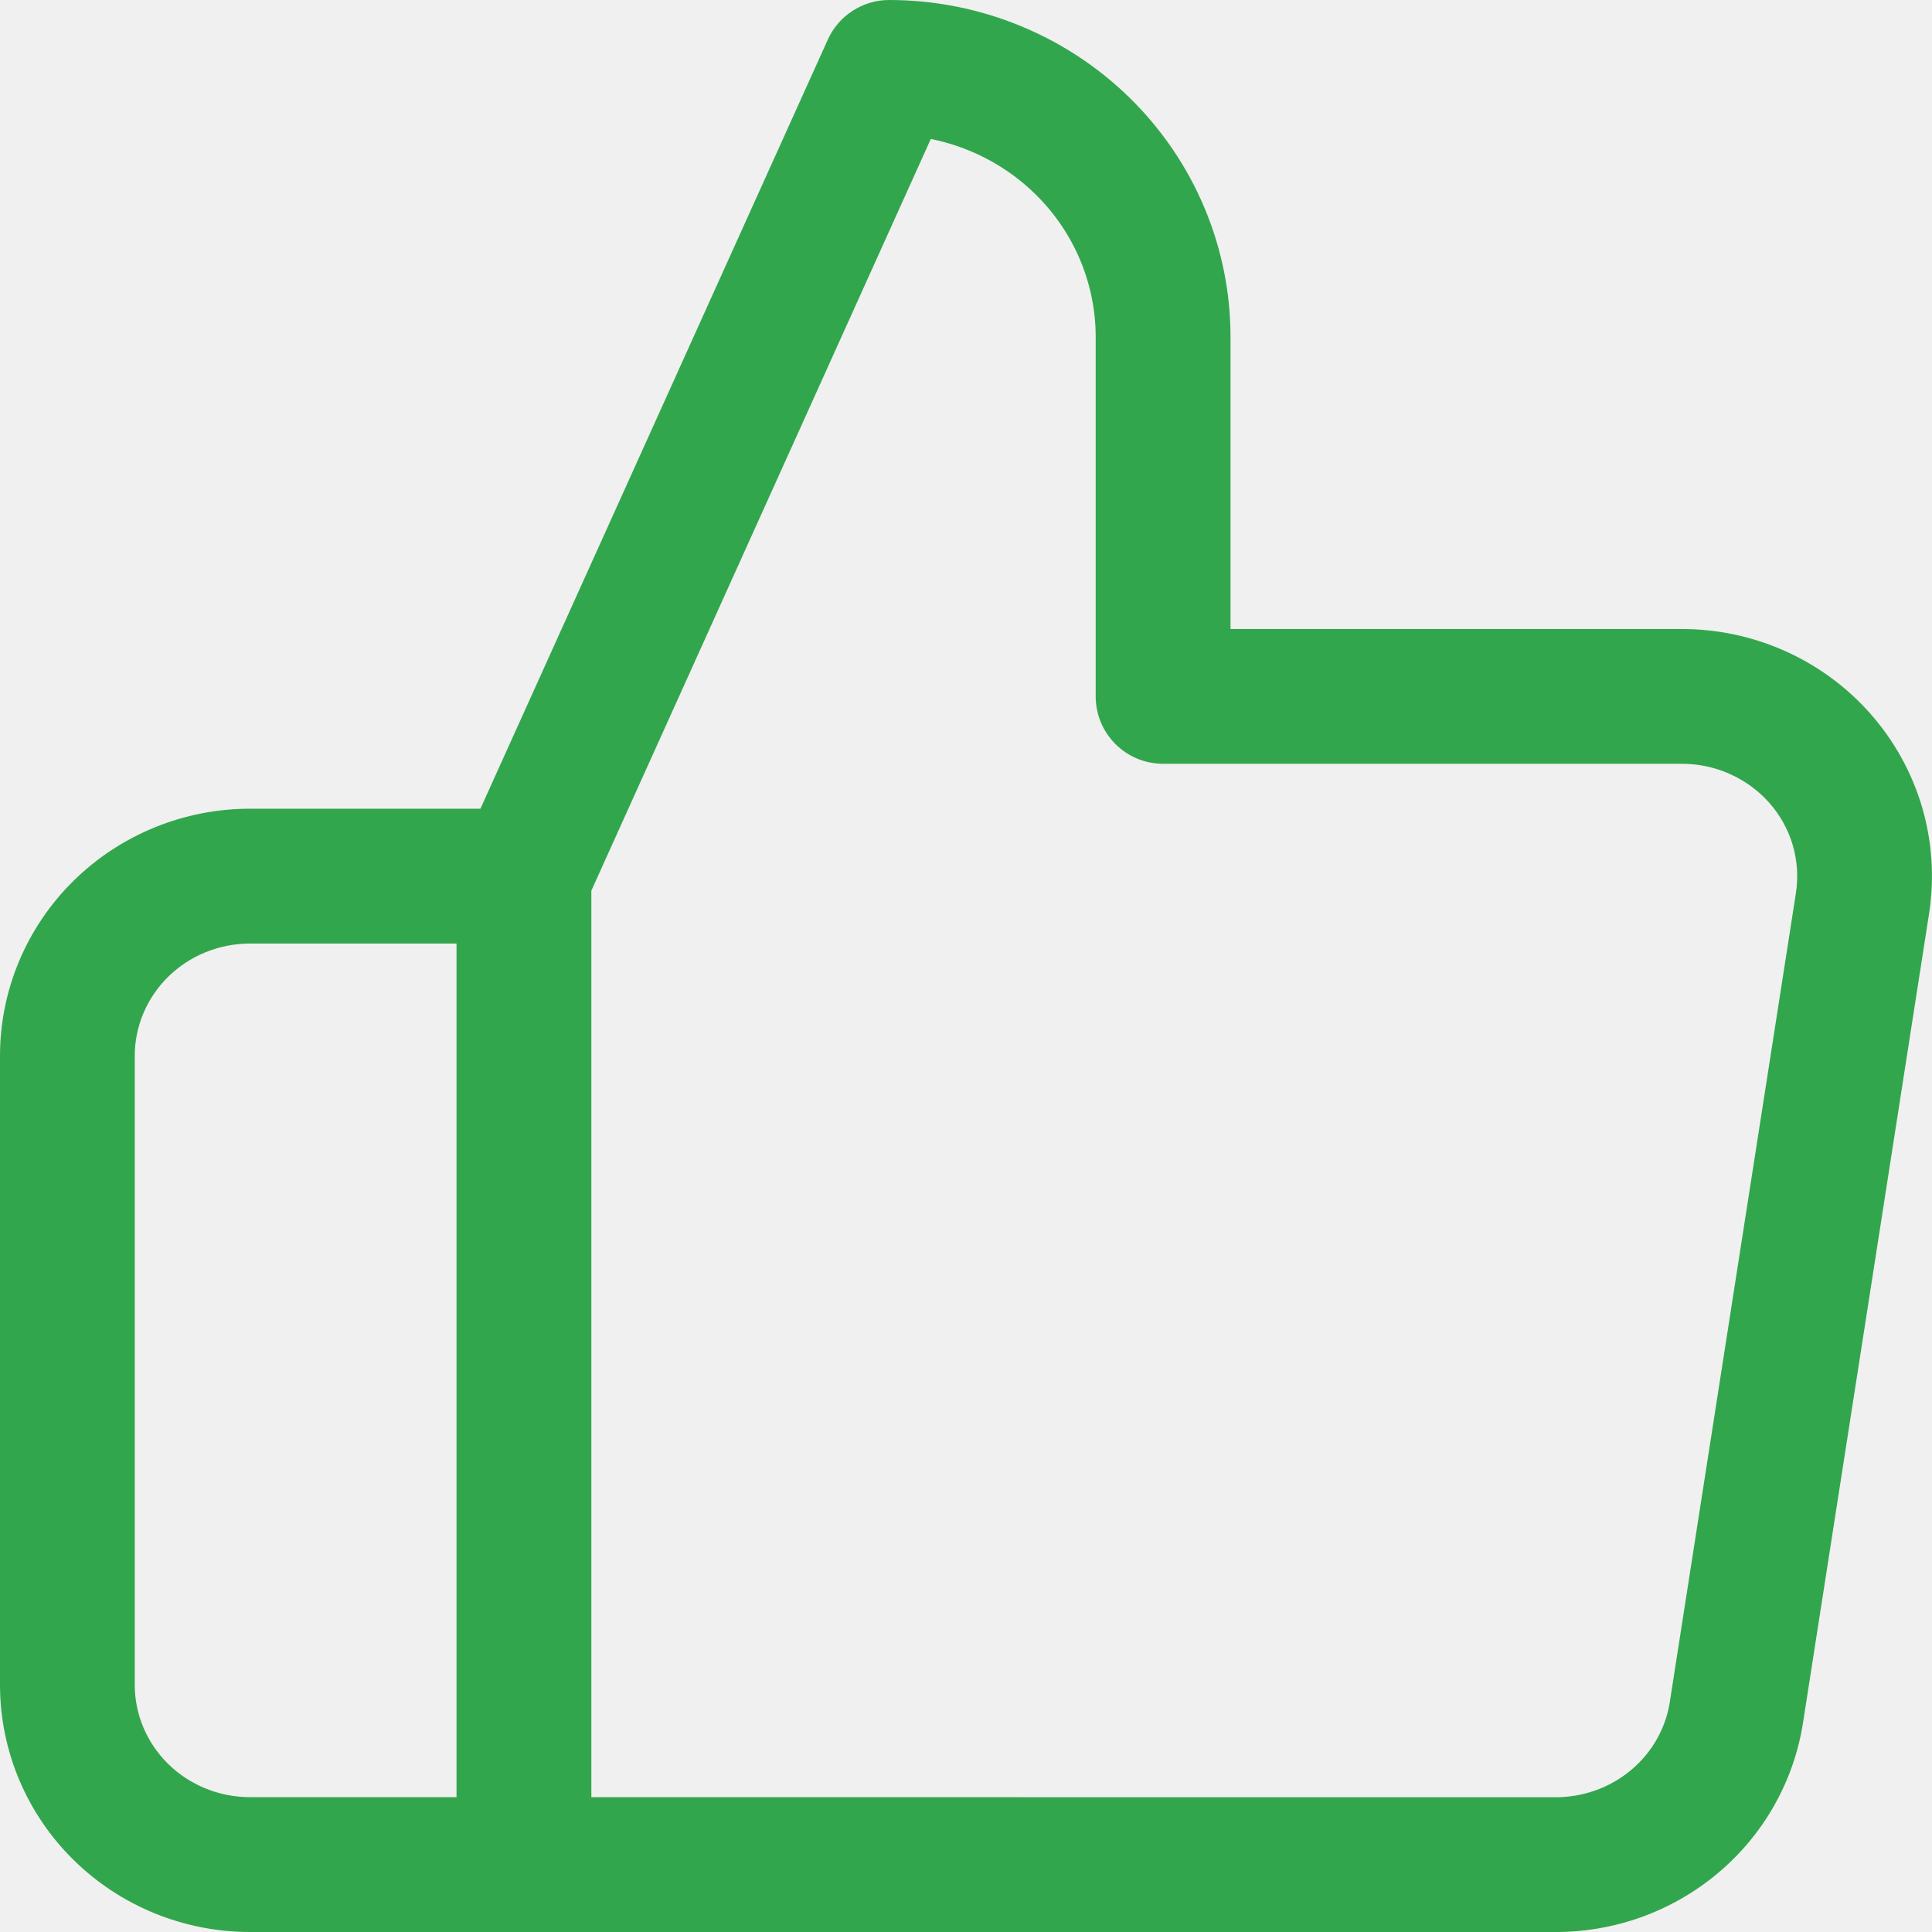
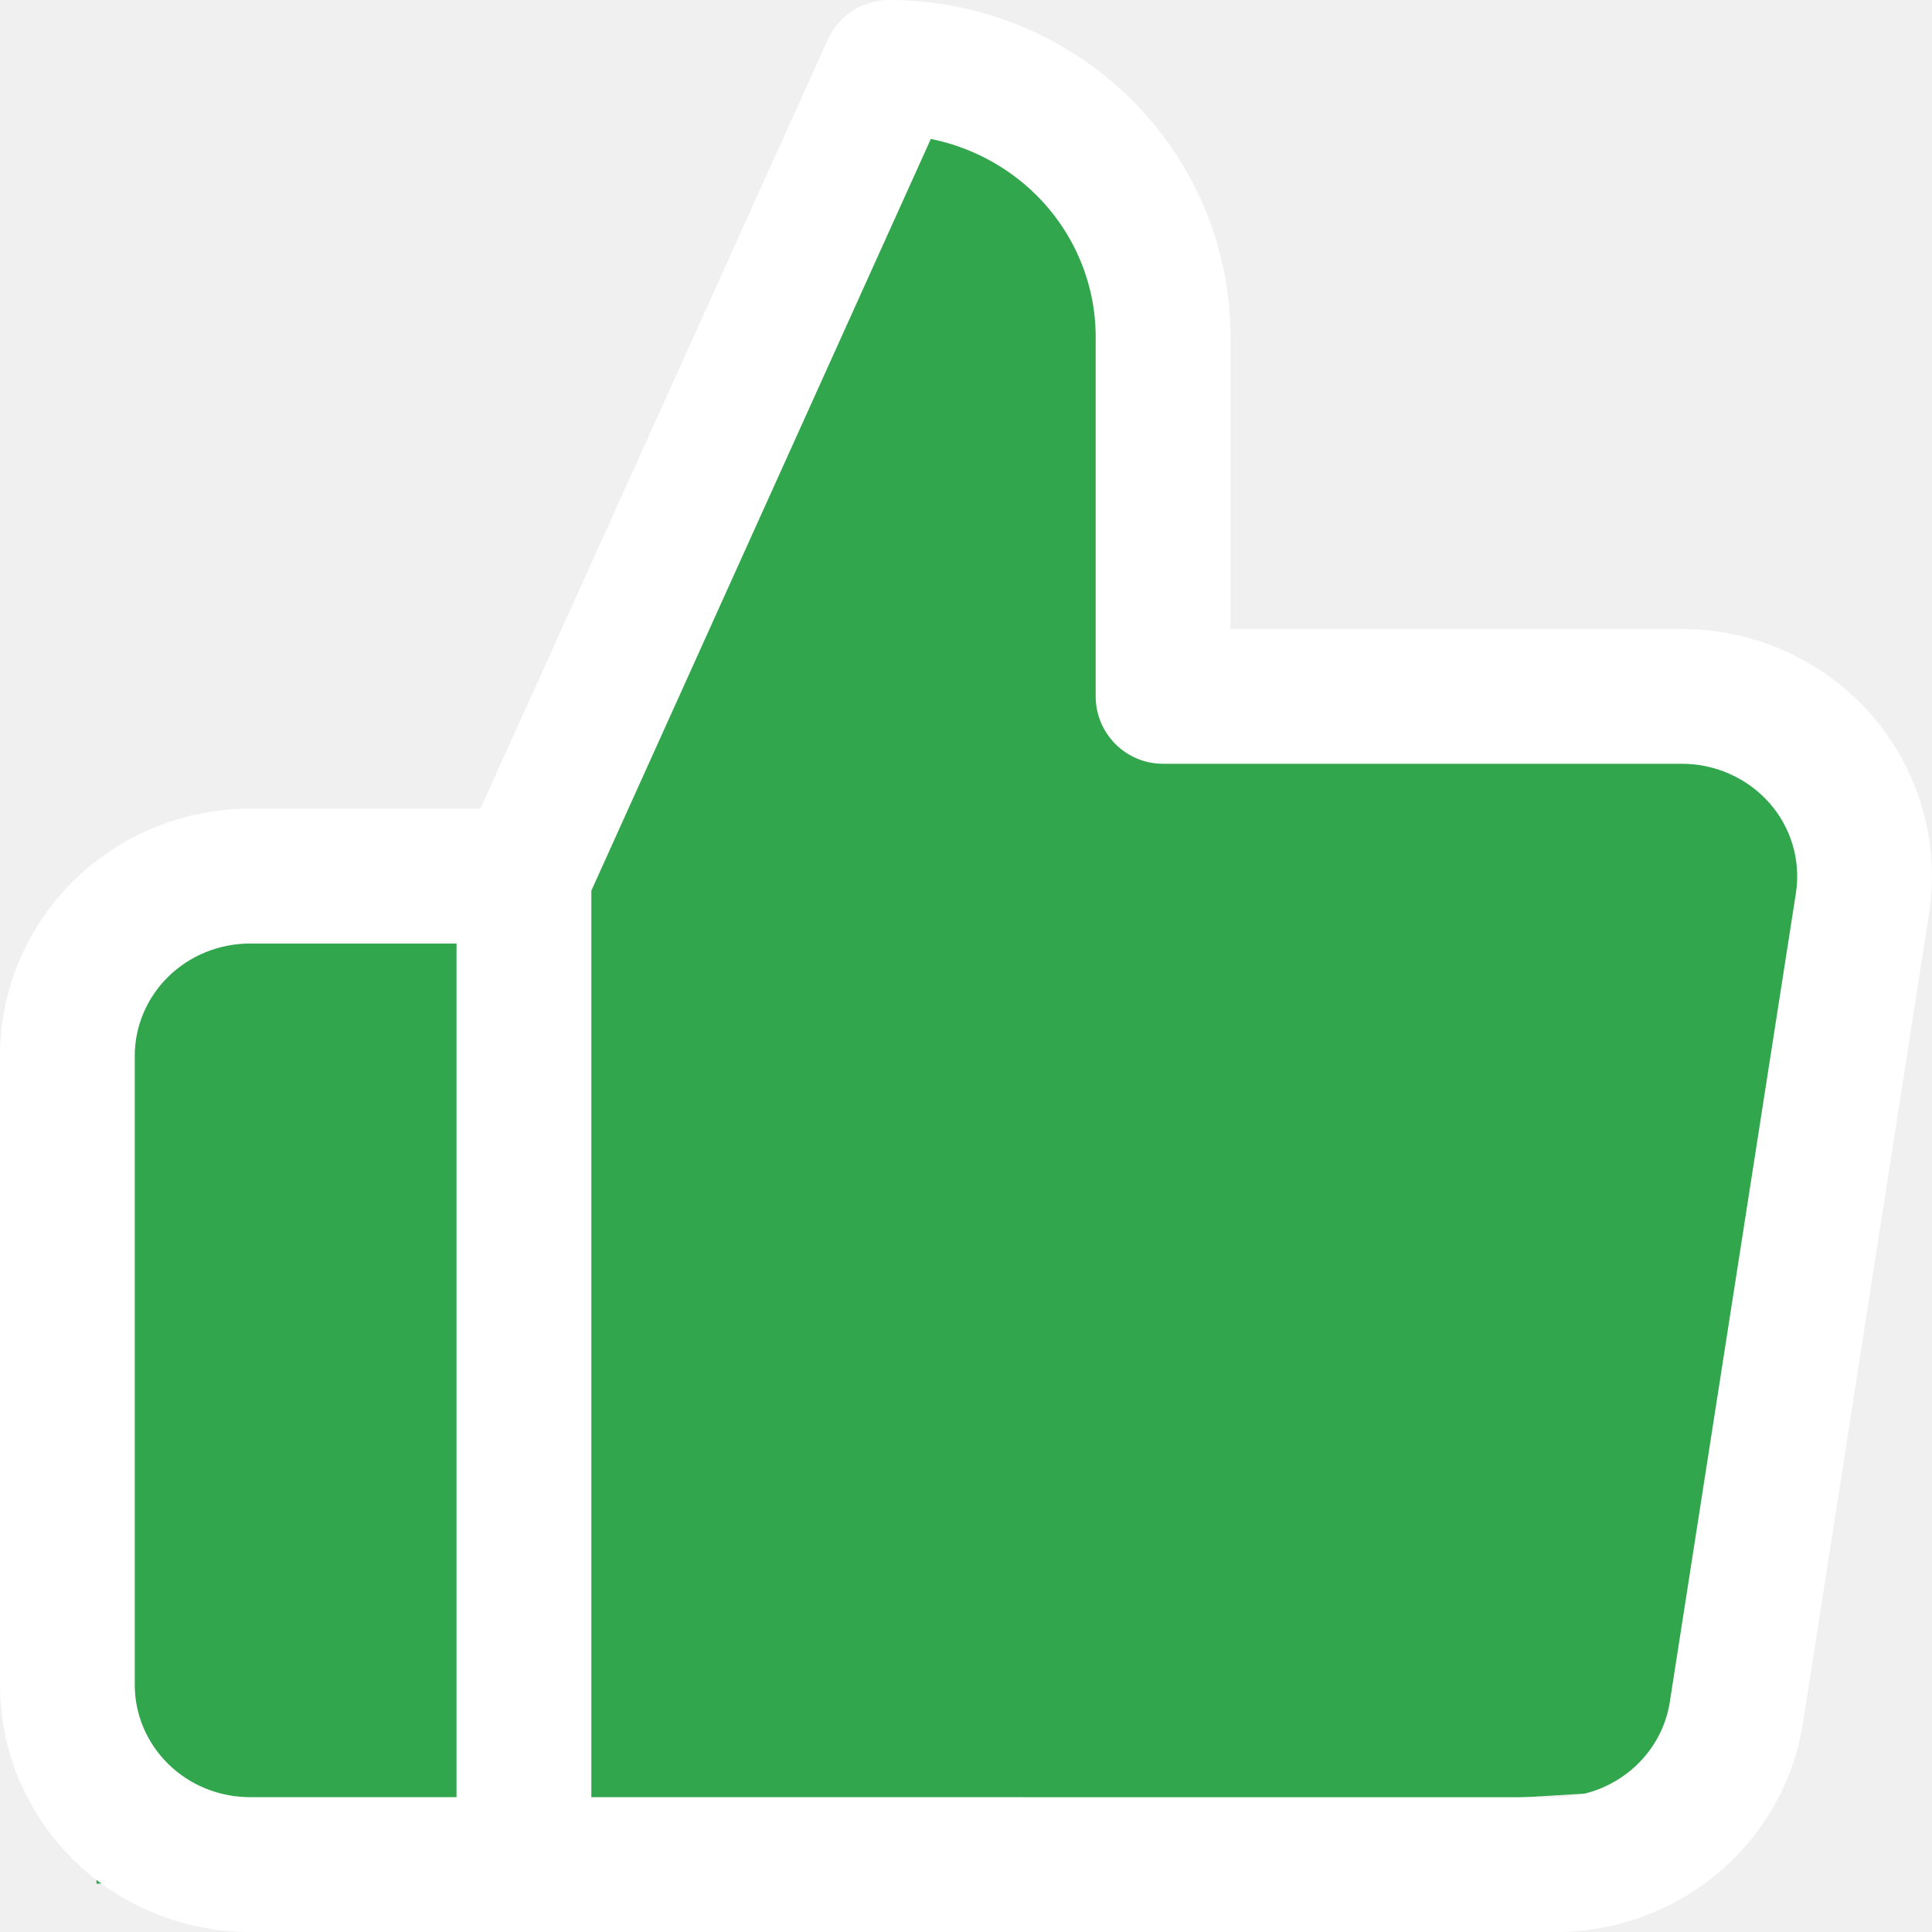
- <svg xmlns="http://www.w3.org/2000/svg" width="24" height="24" viewBox="0 0 24 24">
-   <path fill-rule="evenodd" clip-rule="evenodd" d="M10.283 0.493C10.418 0.193 10.717 0 11.046 0C12.166 0 13.243 0.438 14.039 1.221C14.836 2.005 15.286 3.071 15.286 4.186V7.814H20.864C21.311 7.81 21.753 7.901 22.161 8.081C22.571 8.262 22.937 8.529 23.233 8.864C23.53 9.2 23.749 9.595 23.876 10.024C24.002 10.453 24.032 10.904 23.964 11.346L23.964 11.347L22.399 21.392C22.399 21.392 22.399 21.392 22.399 21.392C22.286 22.128 21.907 22.796 21.335 23.273C20.765 23.75 20.042 24.007 19.299 24H3.106C2.286 24 1.498 23.68 0.914 23.105C0.331 22.531 0 21.749 0 20.93V13.116C0 12.298 0.331 11.515 0.914 10.941C1.498 10.367 2.286 10.046 3.106 10.046H5.968L10.283 0.493ZM7.346 11.064L11.563 1.726C12.054 1.825 12.507 2.063 12.865 2.415C13.344 2.887 13.611 3.524 13.611 4.186V8.651C13.611 9.113 13.986 9.488 14.448 9.488H20.868L20.878 9.488C21.087 9.486 21.294 9.528 21.485 9.613C21.675 9.697 21.843 9.82 21.979 9.973C22.114 10.126 22.213 10.305 22.27 10.498C22.326 10.691 22.34 10.893 22.31 11.091C22.31 11.091 22.31 11.091 22.31 11.091L20.744 21.136L20.744 21.137C20.694 21.467 20.523 21.77 20.261 21.989C19.998 22.209 19.661 22.329 19.312 22.326L7.346 22.325V11.064ZM5.671 22.325V11.721H3.106C2.722 11.721 2.356 11.871 2.089 12.134C1.822 12.397 1.674 12.751 1.674 13.116V20.93C1.674 21.296 1.822 21.649 2.089 21.912C2.356 22.175 2.722 22.325 3.106 22.325H5.671Z" fill="#32A64D" />
+ <svg xmlns="http://www.w3.org/2000/svg" width="24" height="24" viewBox="0 0 24 24" fill="none">
+   <path d="M6.6 10.802L11.999 0.602L14.999 5.402V8.402L22.799 9.602L21 22.201L1.2 23.401L0.6 11.402L6.6 10.802Z" fill="#32A64D" />
+   <path fill-rule="evenodd" clip-rule="evenodd" d="M10.283 0.493C10.418 0.193 10.717 0 11.046 0C12.166 0 13.243 0.438 14.039 1.221C14.836 2.005 15.286 3.071 15.286 4.186V7.814H20.864C21.311 7.81 21.753 7.901 22.161 8.081C22.571 8.262 22.937 8.529 23.233 8.864C23.53 9.2 23.749 9.595 23.876 10.024C24.002 10.453 24.032 10.904 23.964 11.346L23.964 11.347L22.399 21.392C22.399 21.392 22.399 21.392 22.399 21.392C22.286 22.128 21.907 22.796 21.335 23.273C20.765 23.75 20.042 24.007 19.299 24H3.106C2.286 24 1.498 23.68 0.914 23.105C0.331 22.531 0 21.749 0 20.93V13.116C0 12.298 0.331 11.515 0.914 10.941C1.498 10.367 2.286 10.046 3.106 10.046H5.968L10.283 0.493ZM7.346 11.064L11.563 1.726C12.054 1.825 12.507 2.063 12.865 2.415C13.344 2.887 13.611 3.524 13.611 4.186V8.651C13.611 9.113 13.986 9.488 14.448 9.488H20.868L20.878 9.488C21.087 9.486 21.294 9.528 21.485 9.613C21.675 9.697 21.843 9.82 21.979 9.973C22.114 10.126 22.213 10.305 22.27 10.498C22.326 10.691 22.34 10.893 22.31 11.091C22.31 11.091 22.31 11.091 22.31 11.091L20.744 21.136L20.744 21.137C20.694 21.467 20.523 21.77 20.261 21.989C19.998 22.209 19.661 22.329 19.312 22.326L7.346 22.325V11.064ZM5.671 22.325V11.721H3.106C2.722 11.721 2.356 11.871 2.089 12.134C1.822 12.397 1.674 12.751 1.674 13.116V20.93C1.674 21.296 1.822 21.649 2.089 21.912C2.356 22.175 2.722 22.325 3.106 22.325H5.671Z" fill="white" />
</svg>
